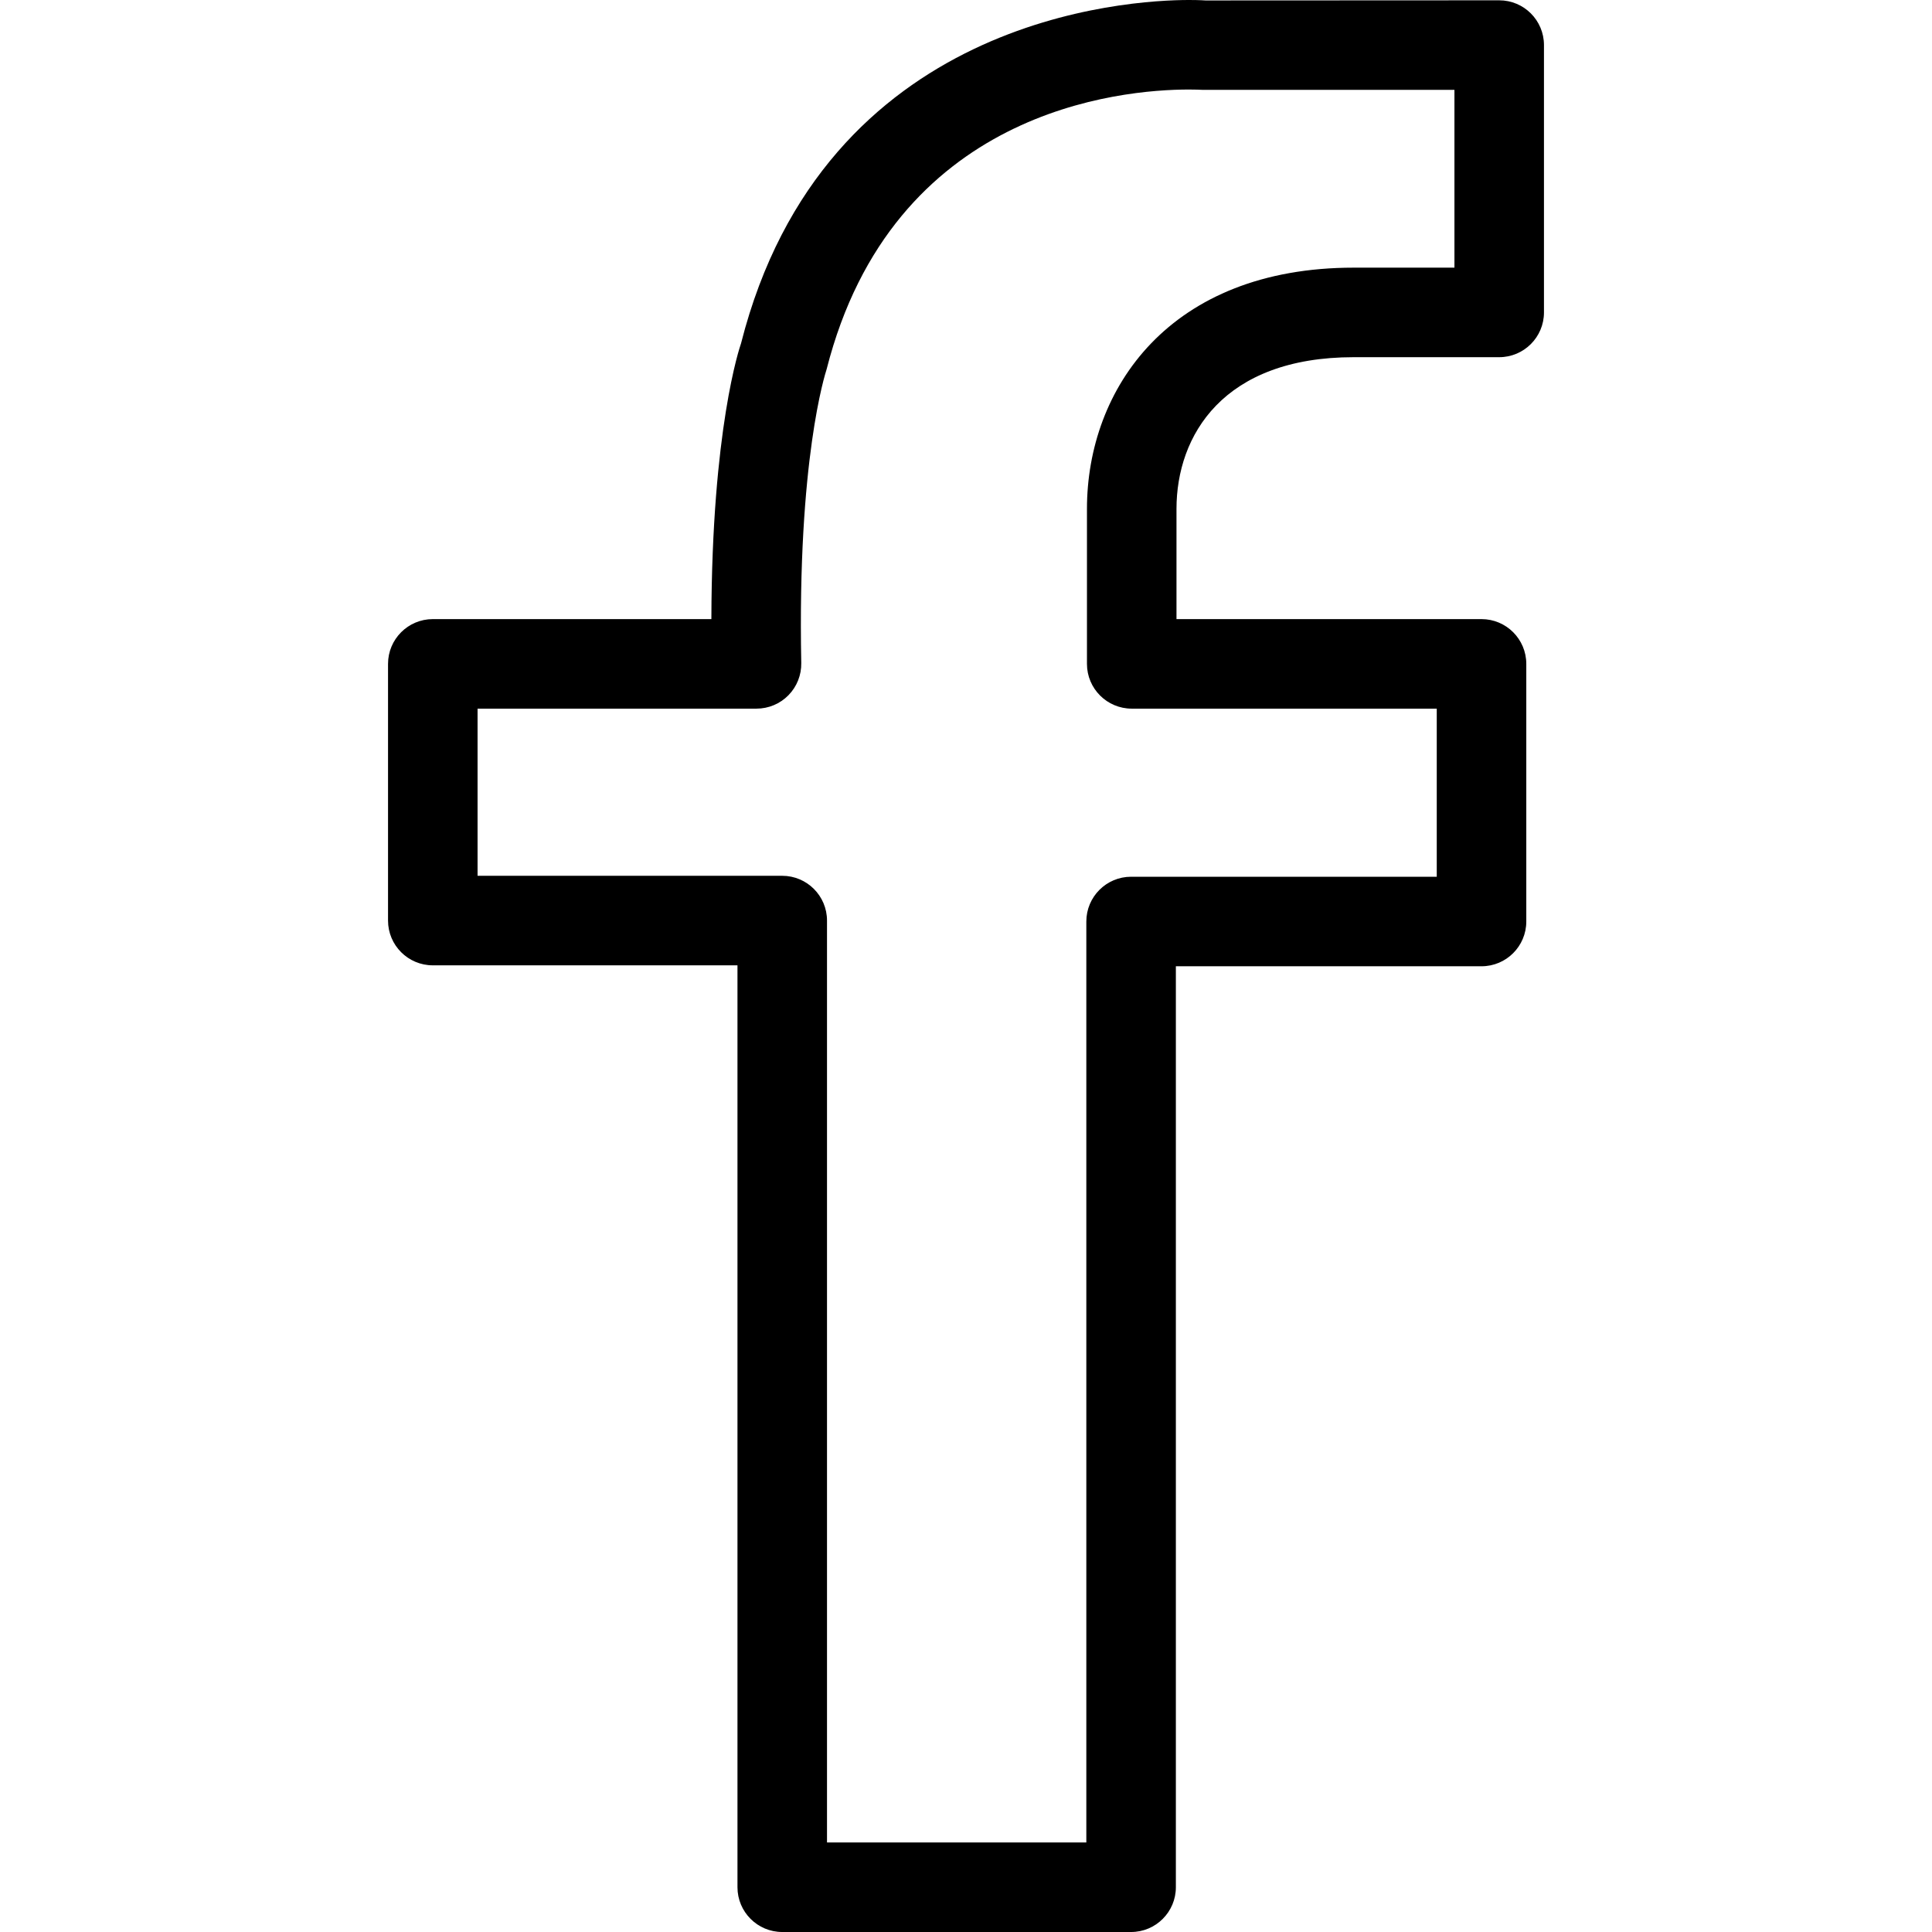
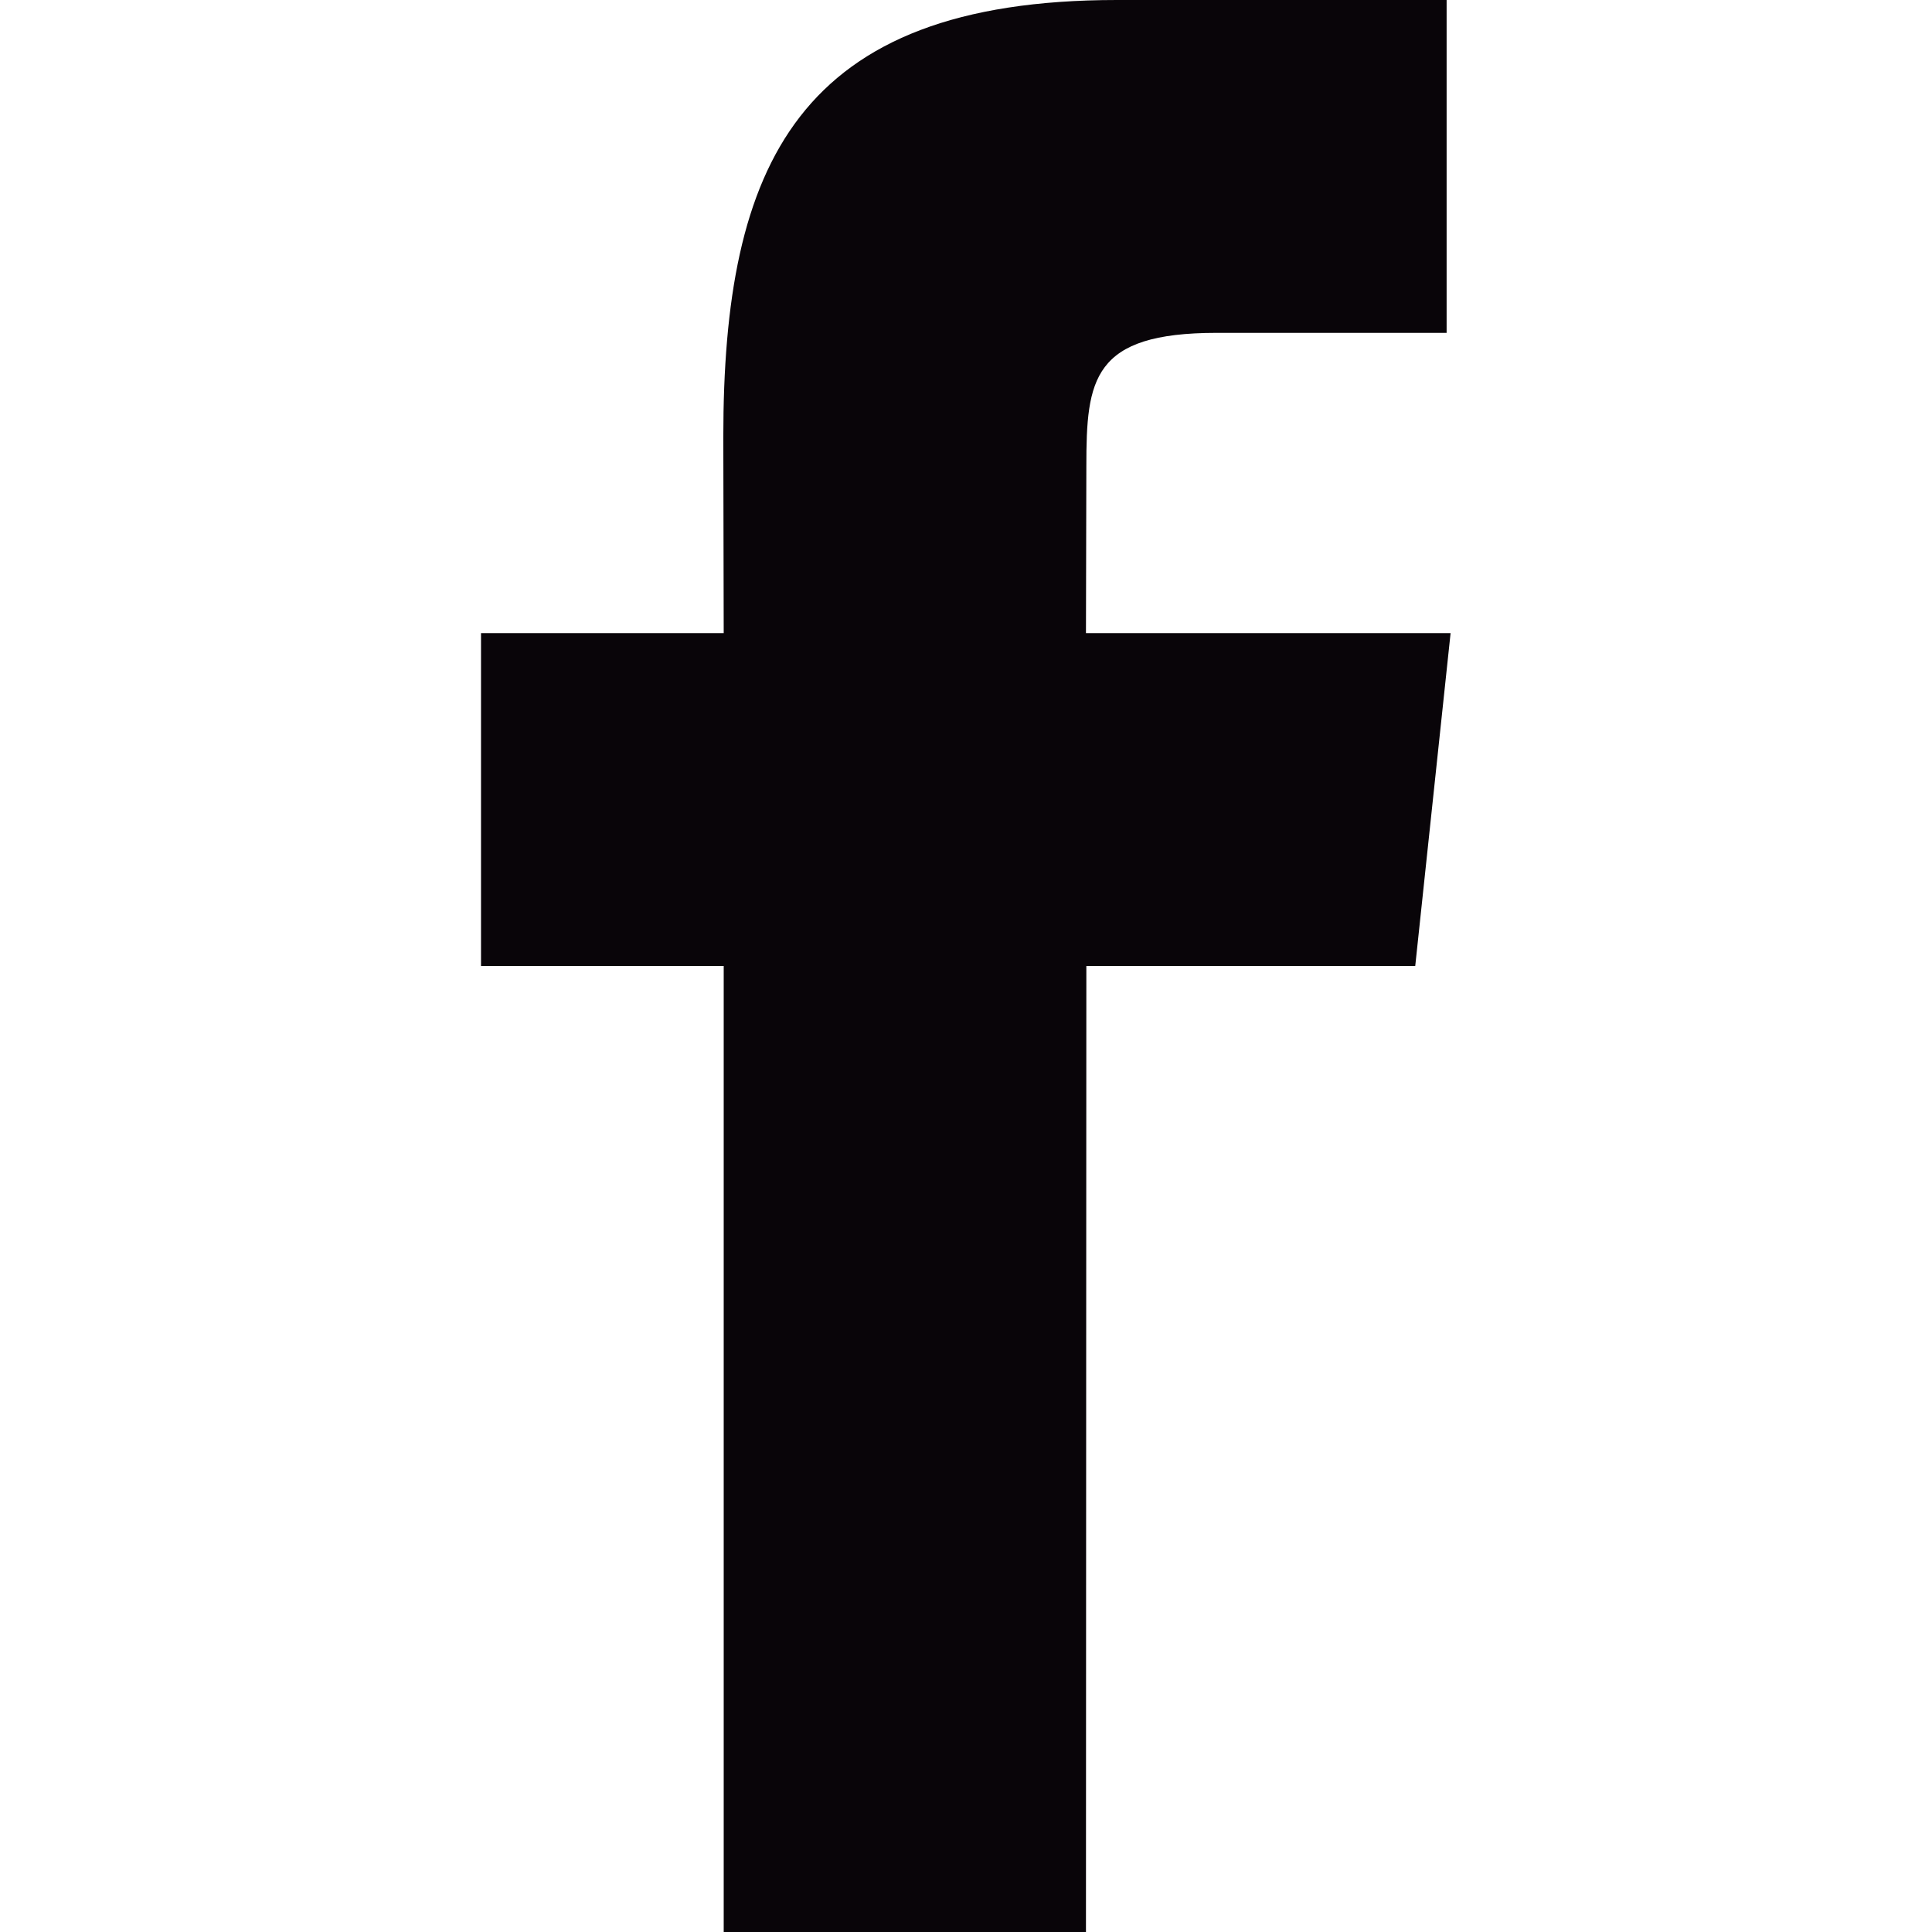
- <svg xmlns="http://www.w3.org/2000/svg" version="1.1" id="Capa_1" x="0px" y="0px" width="792px" height="792px" viewBox="0 0 792 792" style="enable-background:new 0 0 792 792;" xml:space="preserve">
-   <g>
-     <g id="facebook">
-       <g>
-         <path d="M614.582,0.128L494.197,0.184c0,0-2.439-0.184-6.826-0.184C462.67,0,337.754,6.863,303.768,140.809     c-0.532,1.486-11.965,35.014-12.148,112.988h-114.2c-10.129,0-18.351,8.221-18.351,18.351v105.226     c0,10.13,8.222,18.351,18.351,18.351h124.898v377.924c0,10.13,8.221,18.352,18.351,18.352H463.68     c10.129,0,18.352-8.222,18.352-18.352V396.109h125.301c10.131,0,18.352-8.221,18.352-18.351V272.148     c0-10.13-8.221-18.351-18.352-18.351H482.287v-45.163c0-30.078,19.086-62.21,72.672-62.21h59.623     c10.129,0,18.35-8.221,18.35-18.351V18.479C632.932,8.35,624.729,0.128,614.582,0.128z M596.23,109.722h-41.271     c-75.553,0-109.373,49.677-109.373,98.913v63.514c0,10.13,8.221,18.351,18.35,18.351H588.98v68.909H463.68     c-10.131,0-18.352,8.221-18.352,18.351v377.539H339.02V377.374c0-10.13-8.221-18.351-18.351-18.351H195.771v-68.523h114.346     c4.936,0,9.652-1.982,13.103-5.505s5.34-8.276,5.249-13.213c-1.633-83.461,9.836-118.604,10.387-120.384     C365.923,44.979,459.385,36.702,487.371,36.702c2.551,0,4.074,0.074,5.561,0.129H596.23V109.722L596.23,109.722z" />
-       </g>
-     </g>
-   </g>
-   <g>
- </g>
-   <g>
- </g>
-   <g>
- </g>
-   <g>
- </g>
-   <g>
- </g>
-   <g>
- </g>
-   <g>
- </g>
-   <g>
- </g>
-   <g>
- </g>
-   <g>
- </g>
-   <g>
- </g>
-   <g>
- </g>
-   <g>
- </g>
-   <g>
- </g>
-   <g>
- </g>
+ <svg xmlns="http://www.w3.org/2000/svg" viewBox="0 0 486.4 486.4">
+   <path d="M273.4 159.4l0.1-42c0-21.9 1.5-33.6 32.8-33.6h57.9V0h-83c-80.6 0-99.1 41.6-99.1 110l0.1 49.4 -61.1 0v83.8h61.1v243.2h91.2l0.1-243.2 82.8 0 8.9-83.8H273.4z" fill="#090509" />
</svg>
